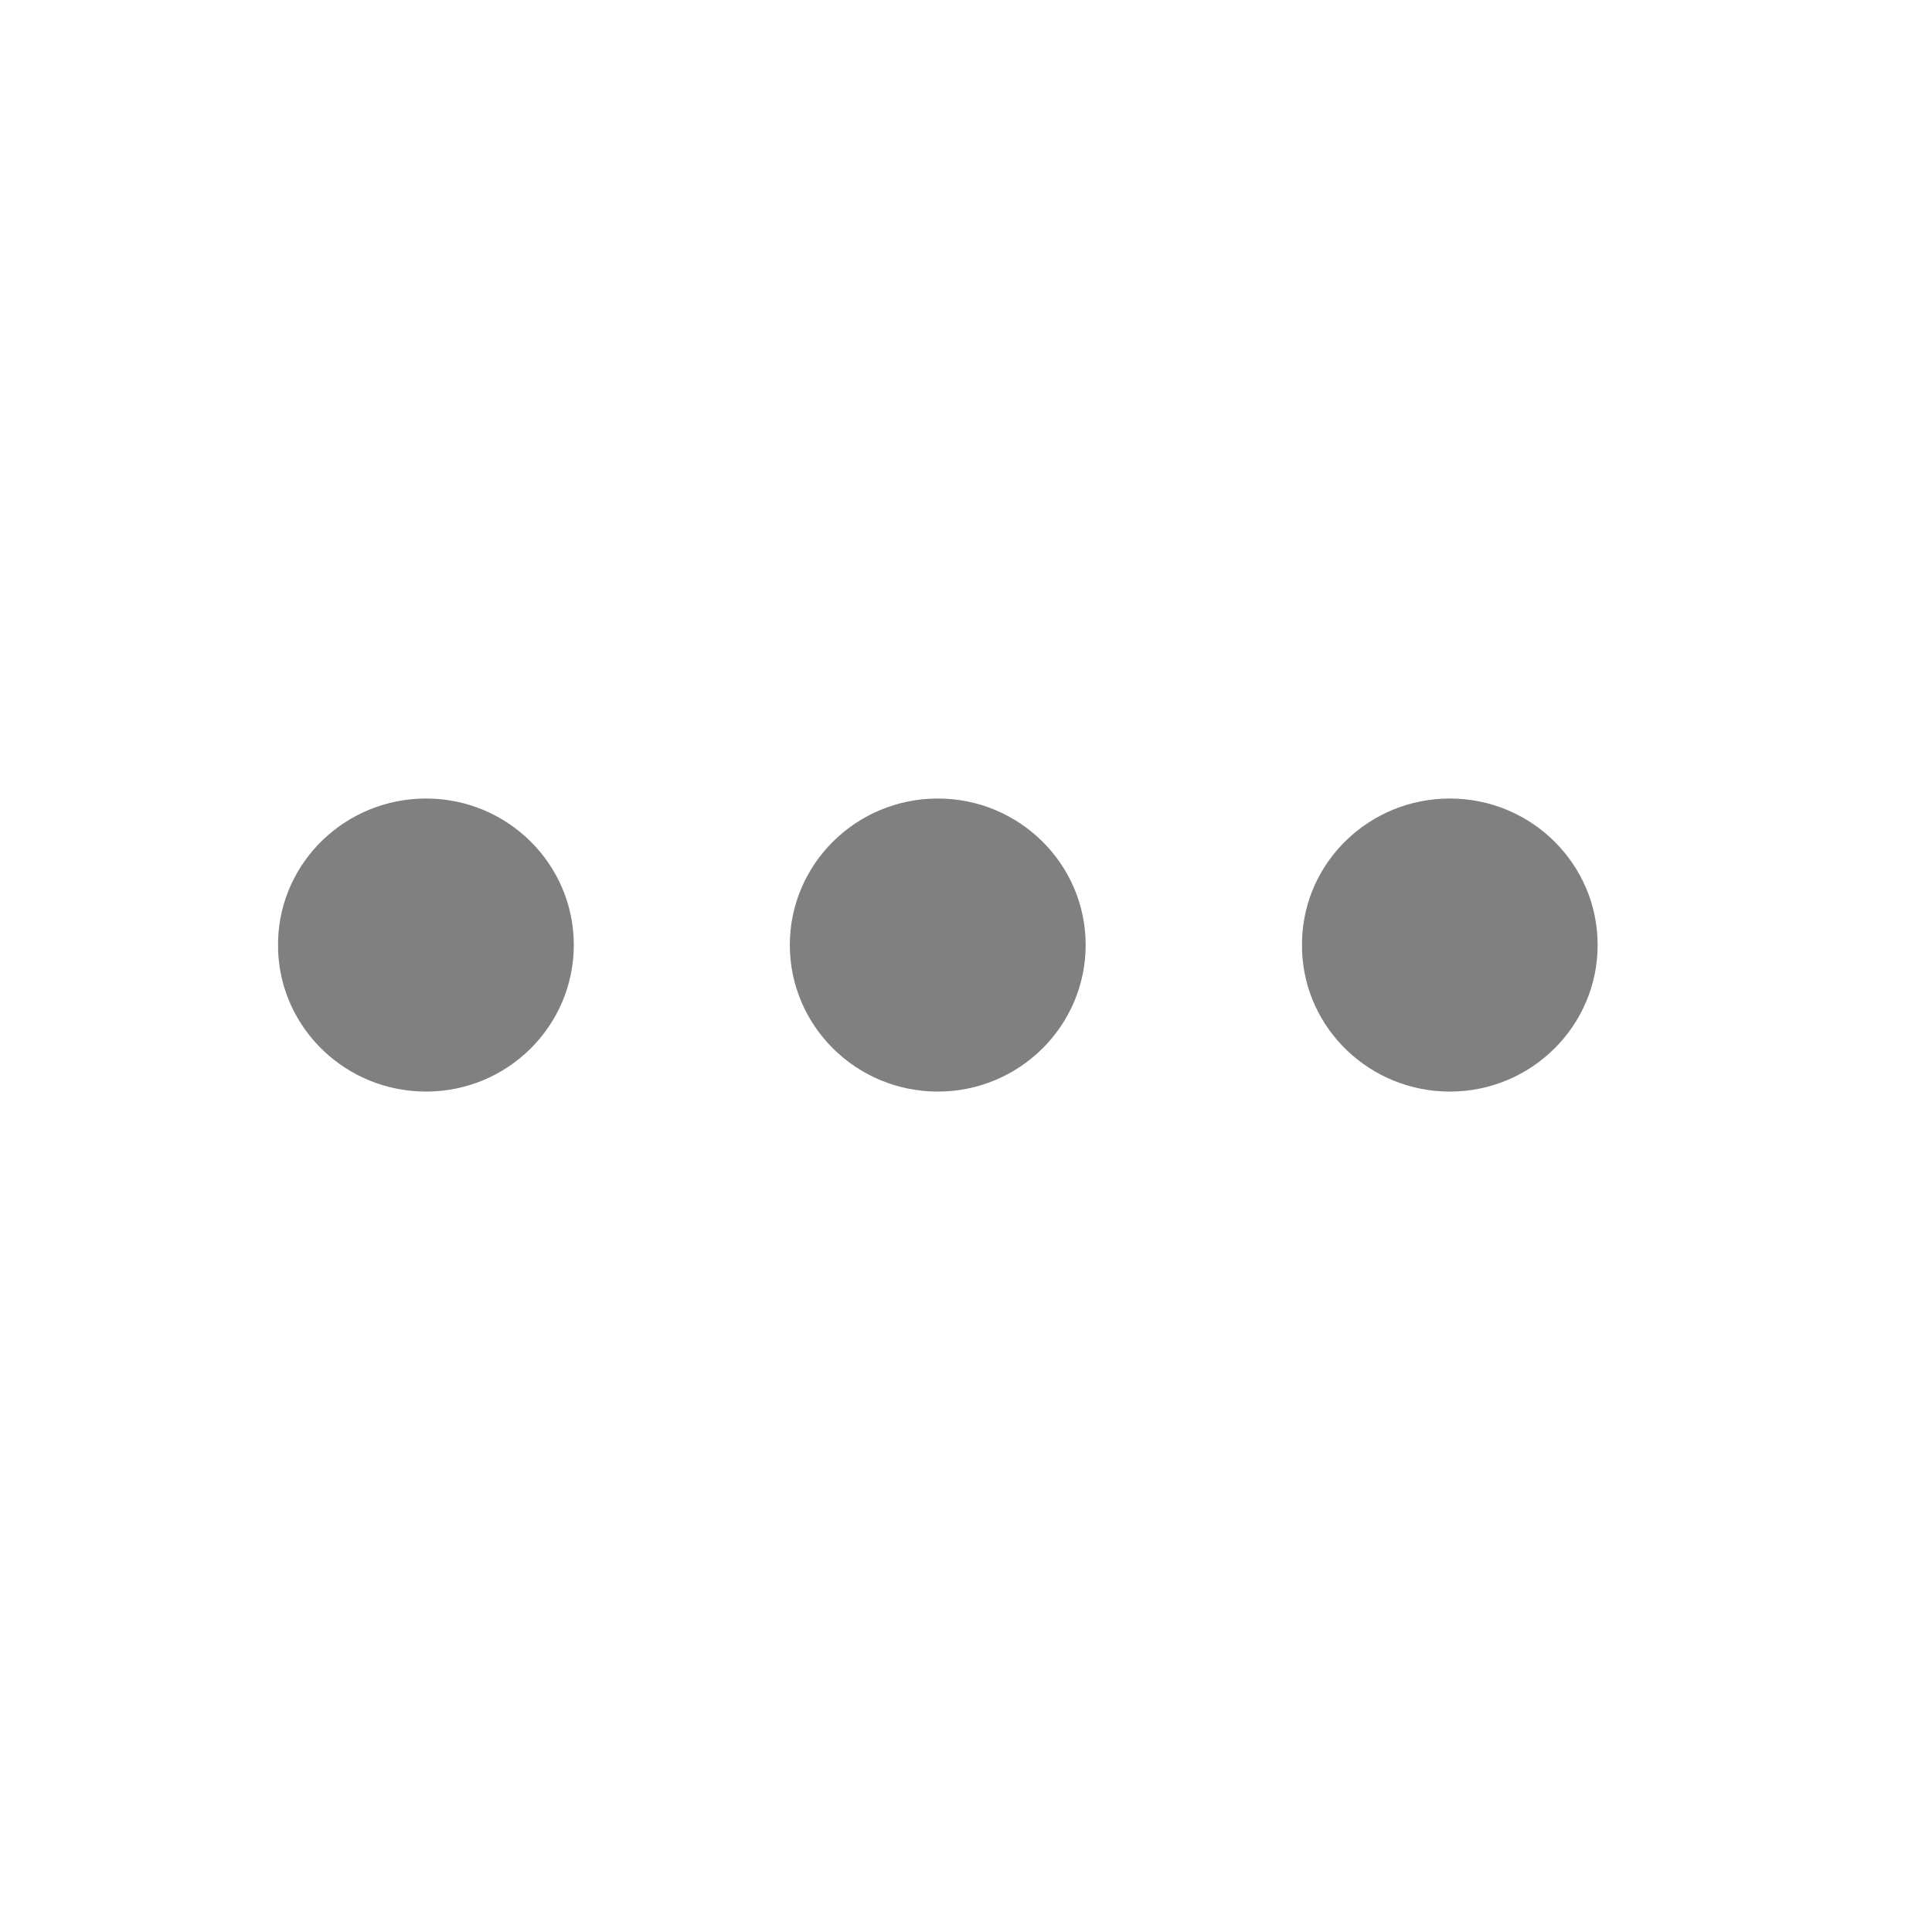
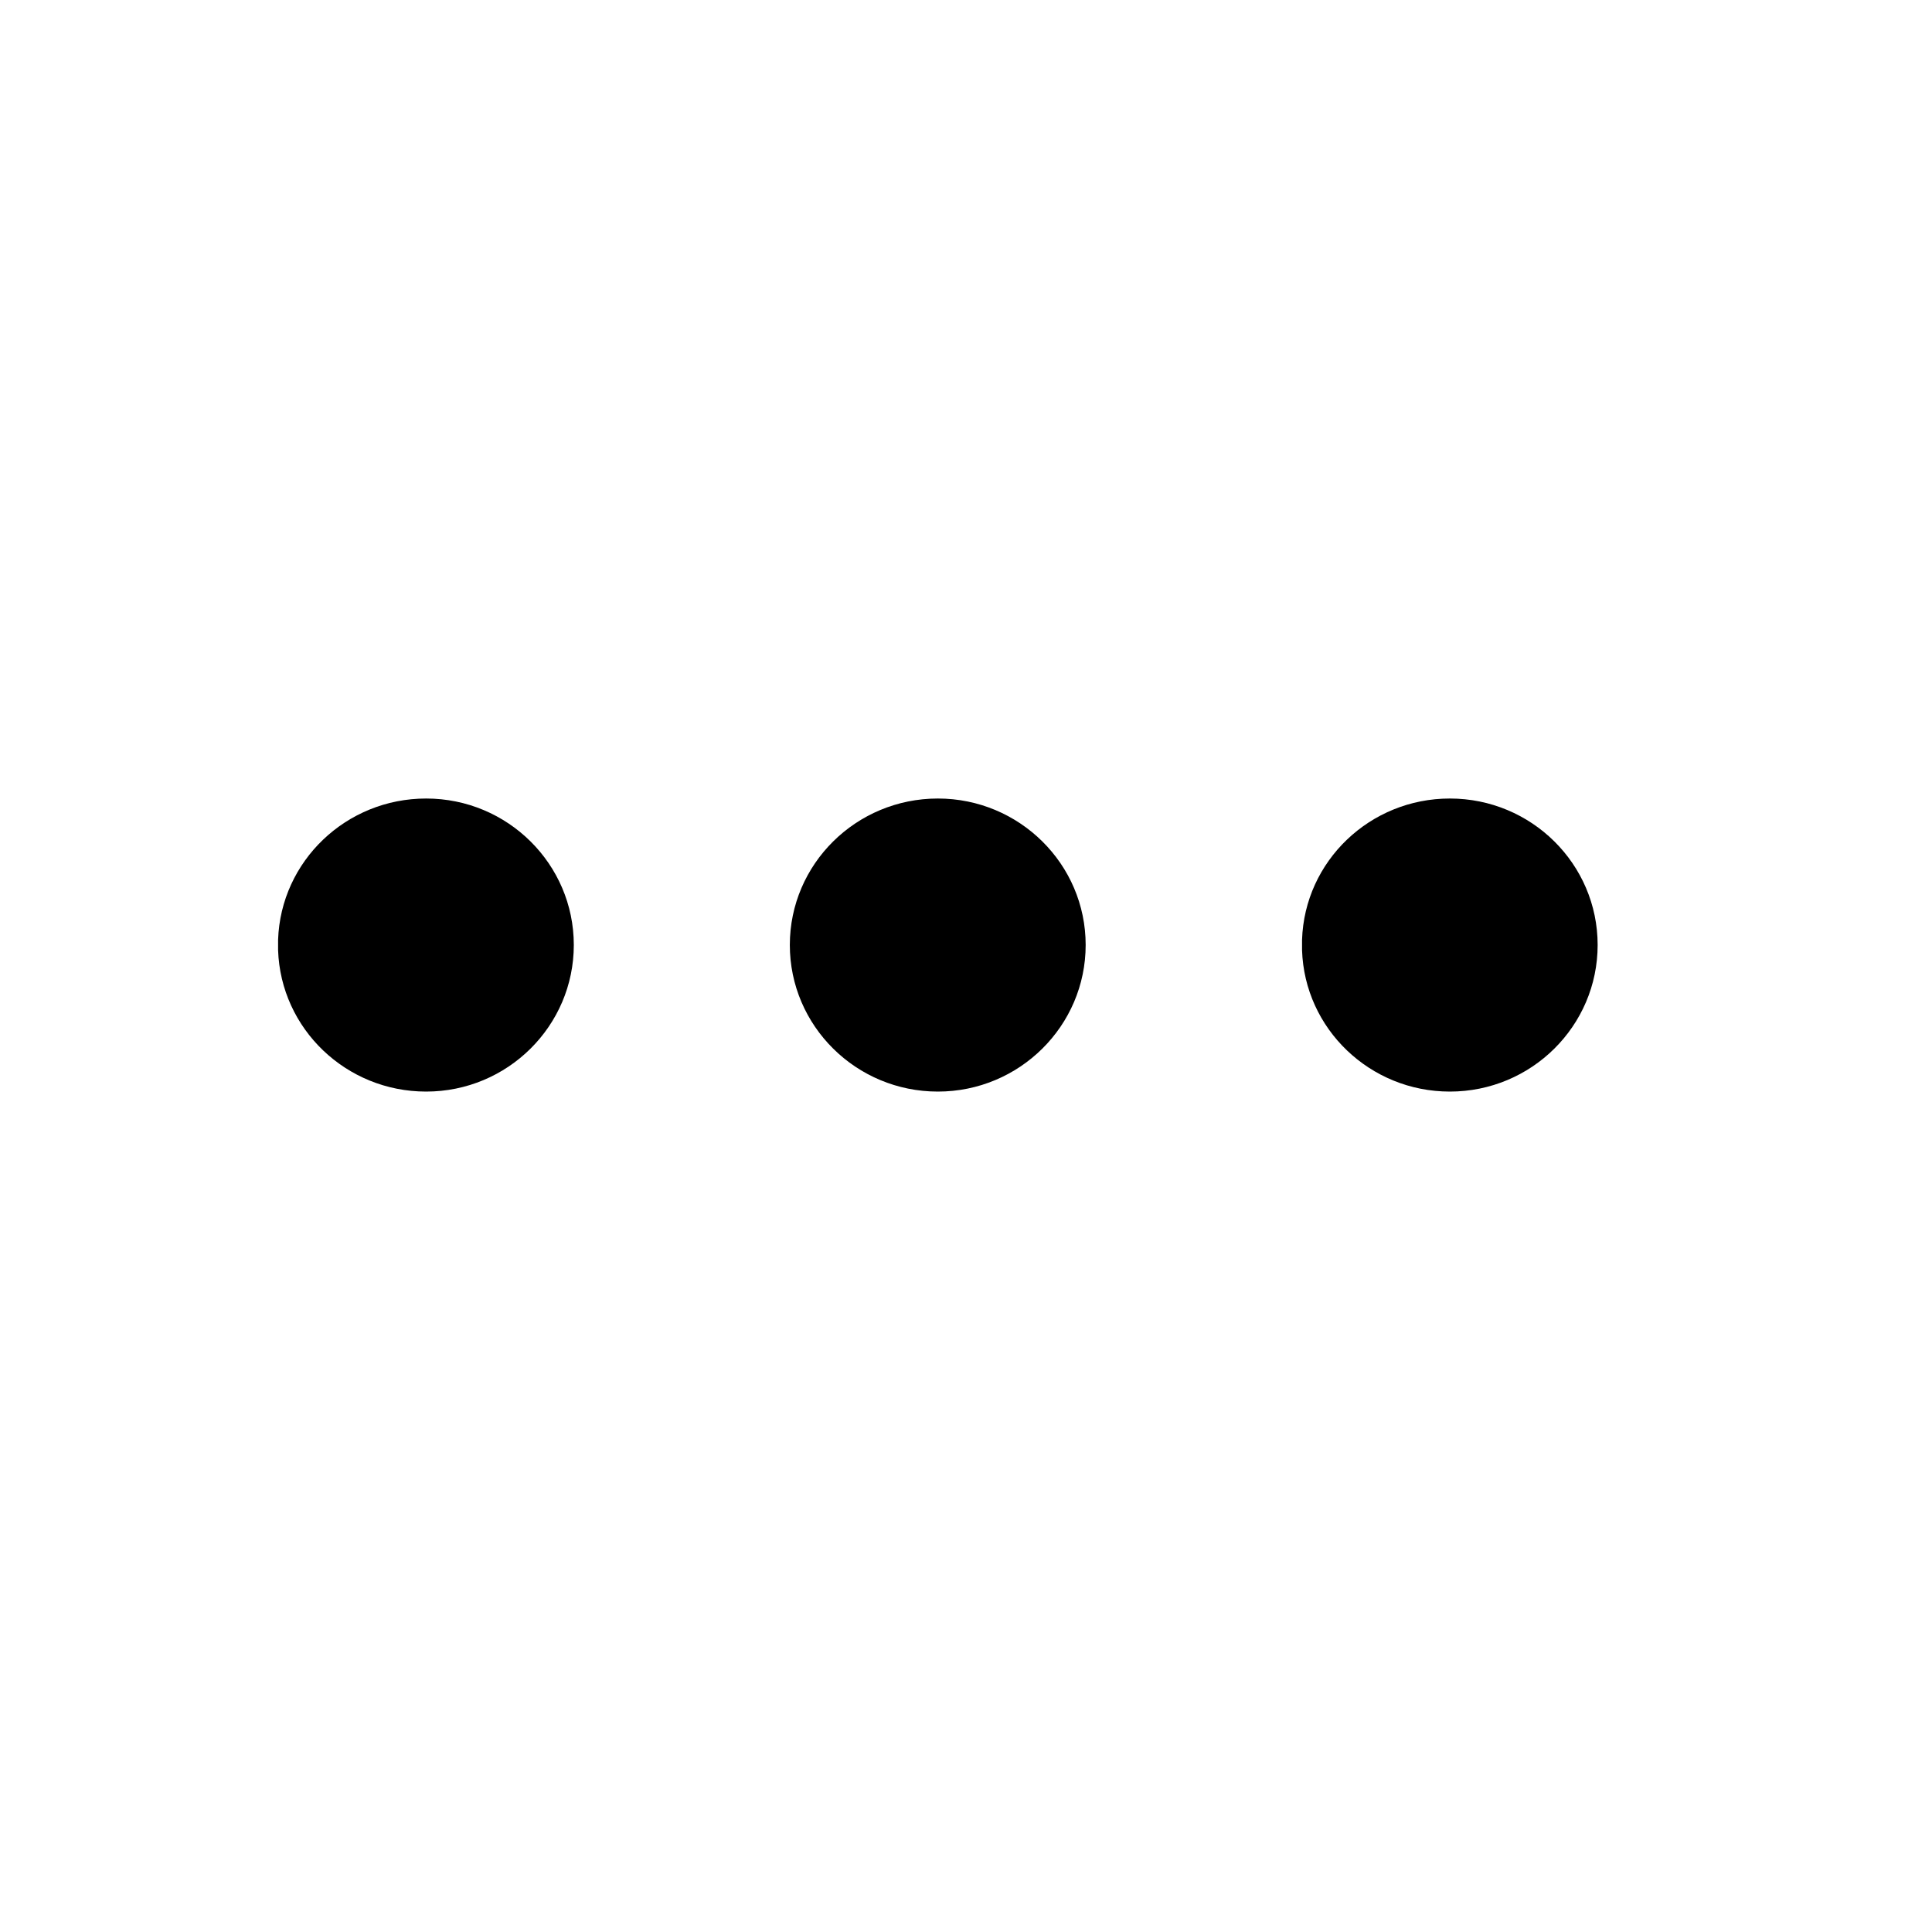
<svg xmlns="http://www.w3.org/2000/svg" viewBox="0 0 16 16" width="16" height="16" fill="none">
  <rect id="更多无框-more-rimless" width="16" height="16" x="0" y="0" />
-   <path id="path-1" d="M2.303 7.783L2.303 7.869C2.325 8.52 2.866 9.04 3.529 9.04C4.204 9.04 4.752 8.496 4.752 7.826C4.752 7.156 4.204 6.613 3.529 6.613C2.866 6.613 2.325 7.132 2.303 7.783ZM6.541 7.826C6.541 8.496 7.09 9.04 7.767 9.04C8.442 9.04 8.991 8.496 8.991 7.826C8.991 7.156 8.442 6.613 7.767 6.613C7.09 6.613 6.541 7.156 6.541 7.826ZM10.783 7.783L10.783 7.869C10.804 8.52 11.345 9.04 12.007 9.04C12.683 9.04 13.231 8.496 13.231 7.826C13.231 7.156 12.683 6.613 12.007 6.613C11.345 6.613 10.804 7.132 10.783 7.783Z" fill="rgb(128,128,128)" fill-rule="nonzero" />
+   <path id="path-1" d="M2.303 7.783L2.303 7.869C2.325 8.52 2.866 9.04 3.529 9.04C4.204 9.04 4.752 8.496 4.752 7.826C4.752 7.156 4.204 6.613 3.529 6.613C2.866 6.613 2.325 7.132 2.303 7.783ZM6.541 7.826C6.541 8.496 7.09 9.04 7.767 9.04C8.442 9.04 8.991 8.496 8.991 7.826C8.991 7.156 8.442 6.613 7.767 6.613C7.09 6.613 6.541 7.156 6.541 7.826ZM10.783 7.783L10.783 7.869C10.804 8.52 11.345 9.04 12.007 9.04C12.683 9.04 13.231 8.496 13.231 7.826C13.231 7.156 12.683 6.613 12.007 6.613C11.345 6.613 10.804 7.132 10.783 7.783Z" fill="currentColor" fill-rule="nonzero" />
</svg>
